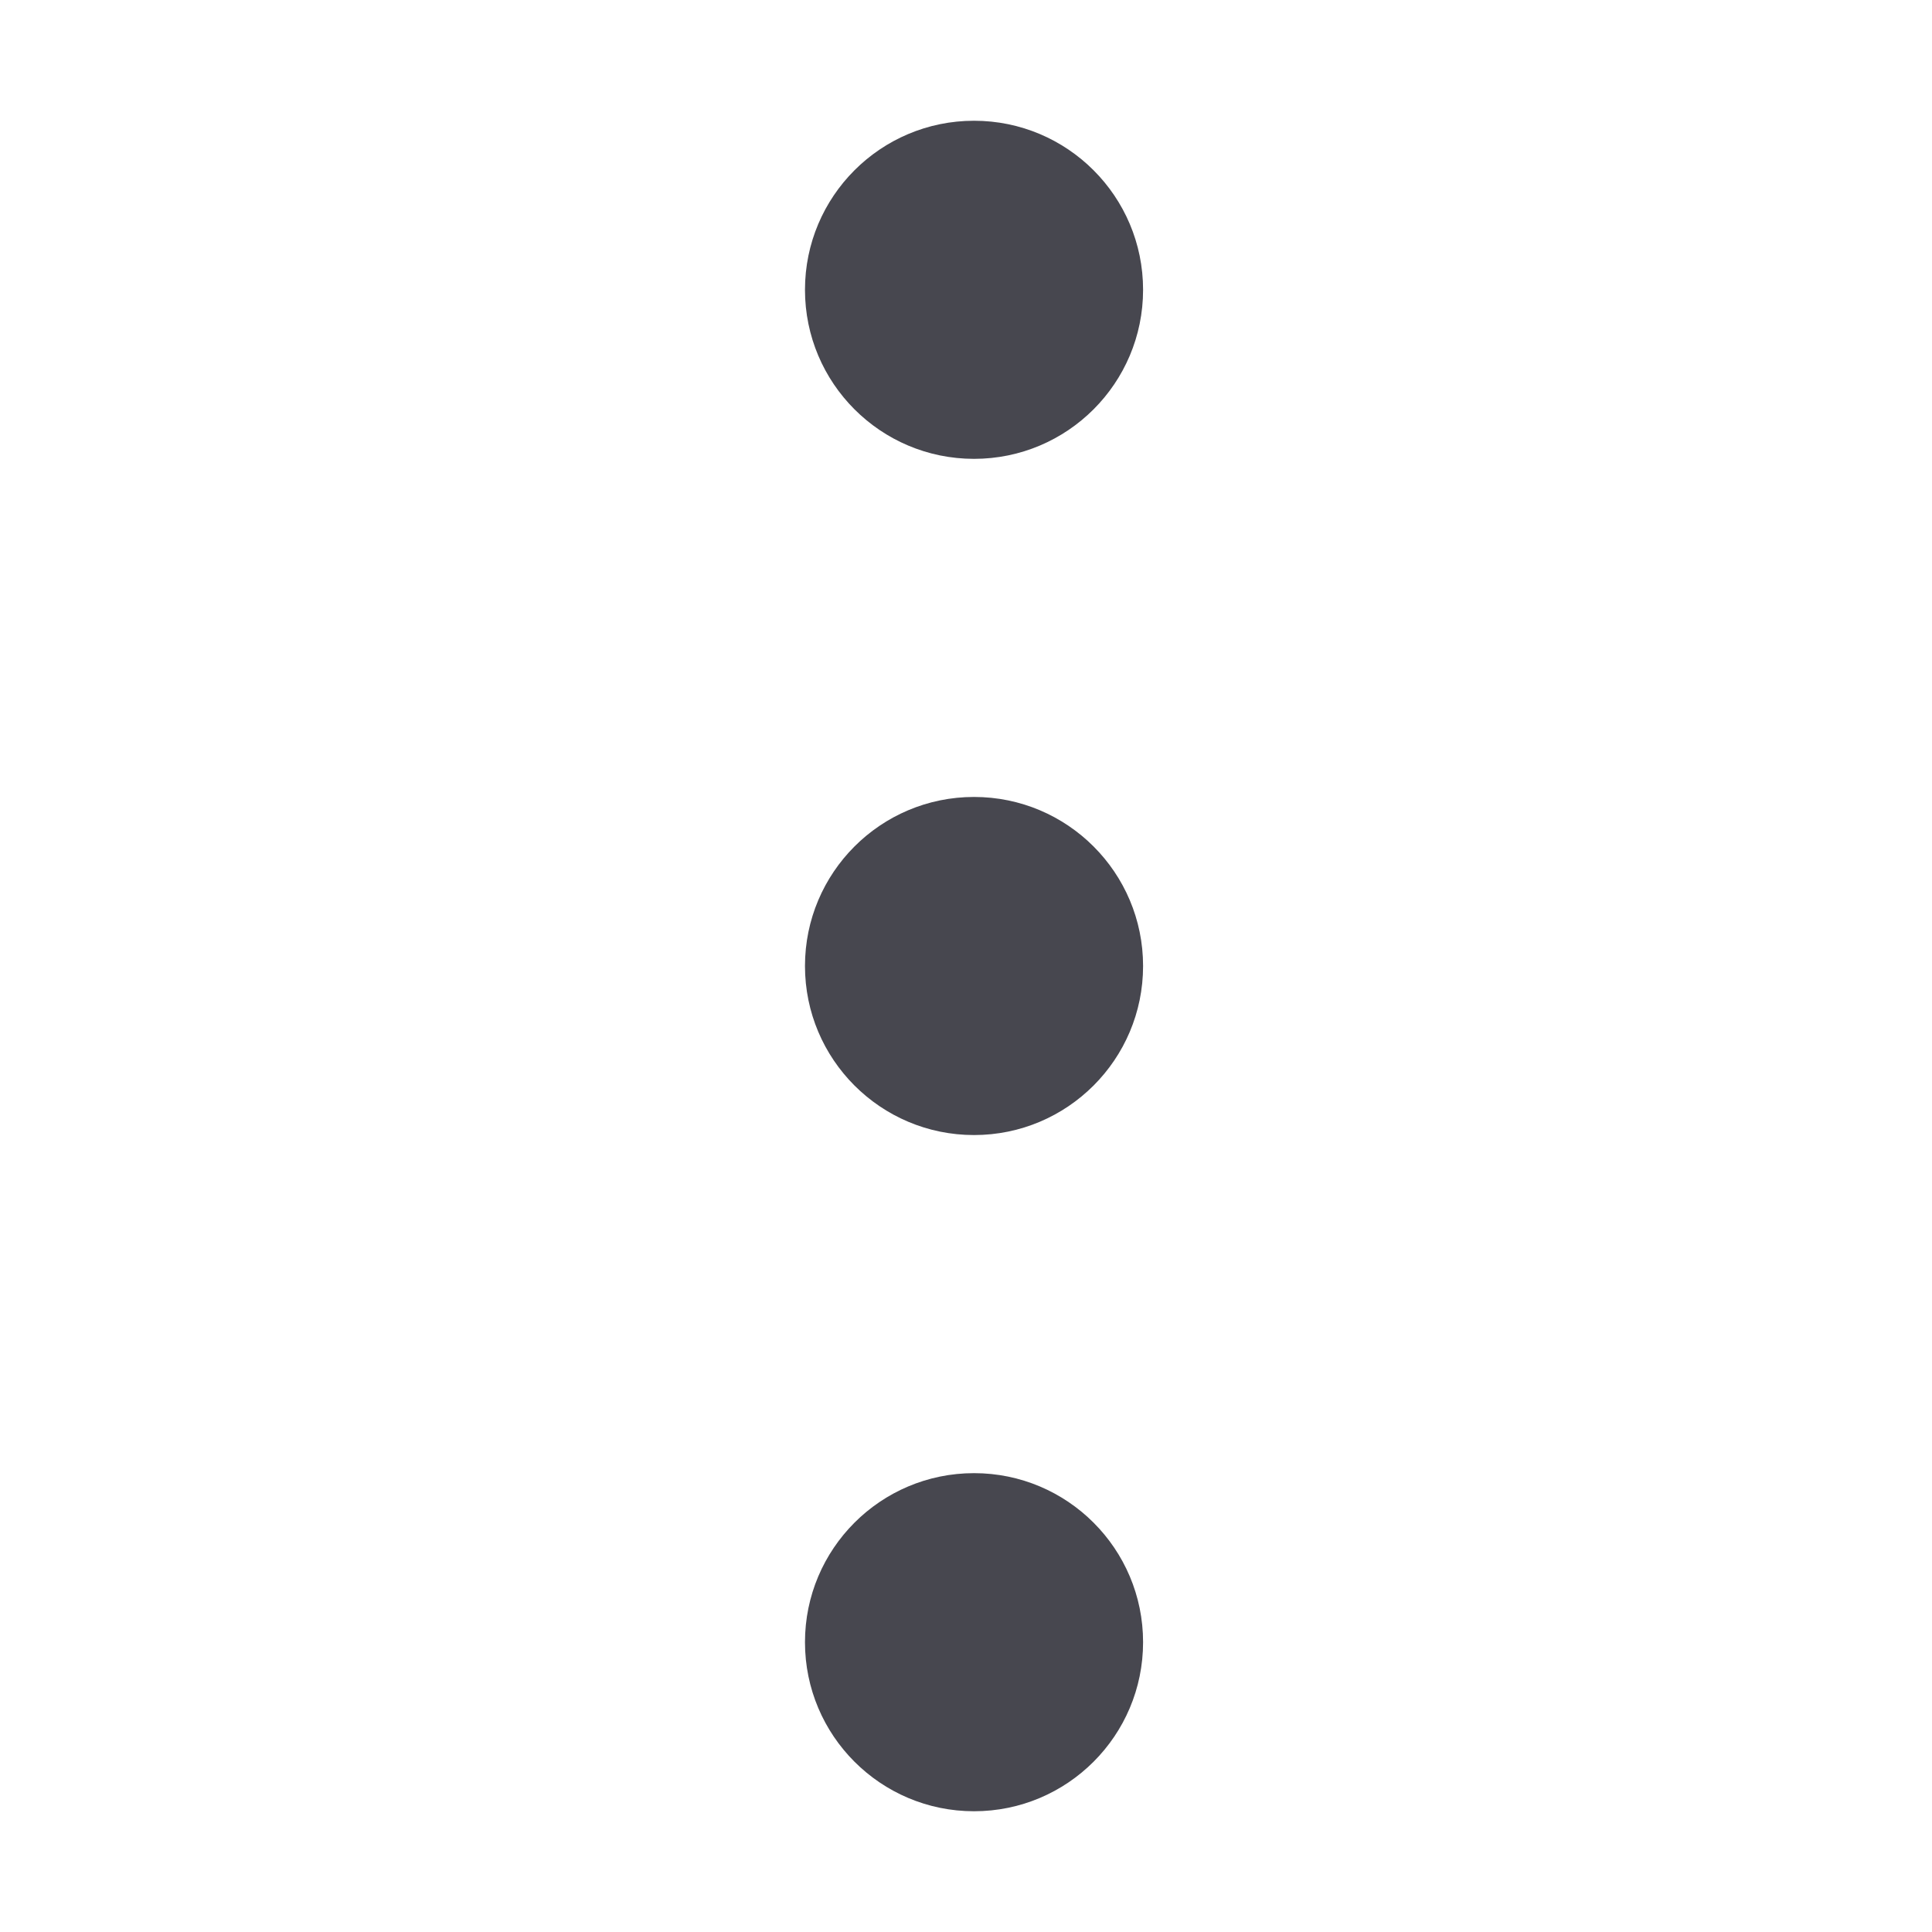
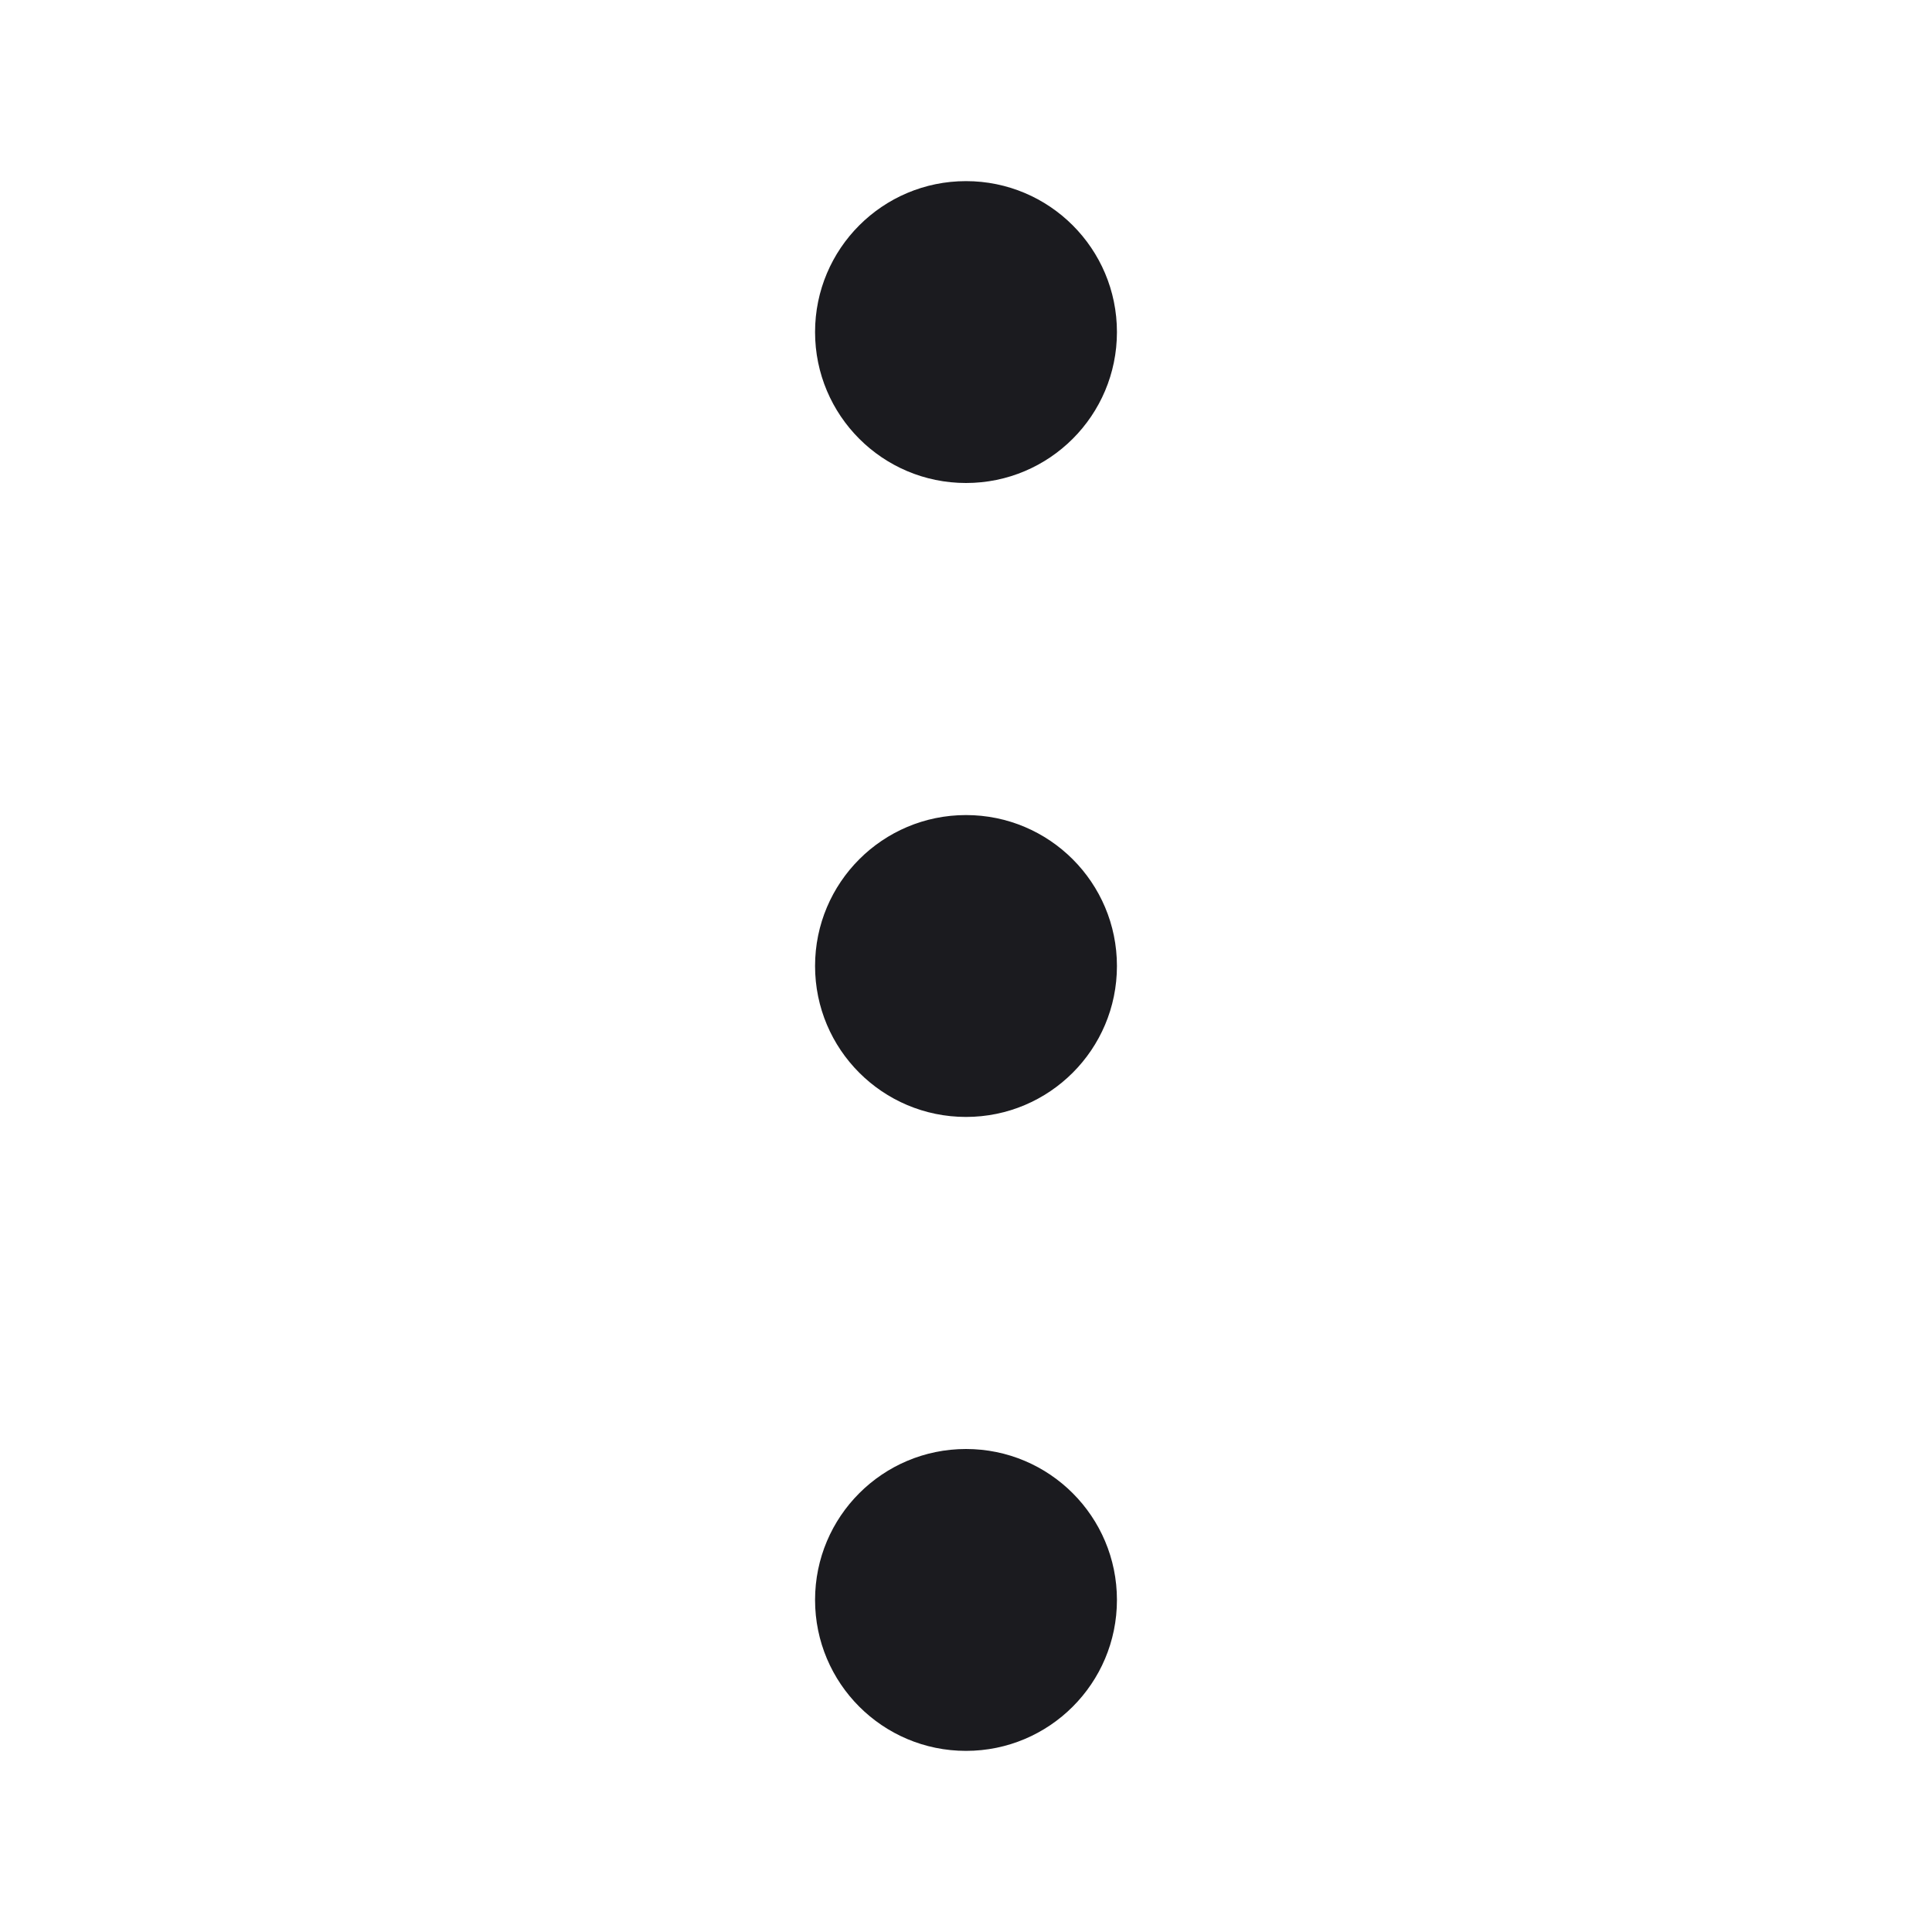
- <svg xmlns="http://www.w3.org/2000/svg" width="32" height="32" fill="none" viewBox="0 0 32 32">
-   <circle cx="16.133" cy="4.8" r="2.8" fill="#47474F" />
-   <circle cx="16.133" cy="16" r="2.8" fill="#47474F" />
-   <circle cx="16.133" cy="27.2" r="2.8" fill="#47474F" />
+ <svg xmlns="http://www.w3.org/2000/svg" width="24" height="24" viewBox="0 0 24 24" fill="none">
+   <path d="M12 6a1.875 1.875 0 1 1 0-3.75A1.875 1.875 0 0 1 12 6ZM12 13.875a1.875 1.875 0 1 1 0-3.75 1.875 1.875 0 0 1 0 3.75ZM12 21.75A1.875 1.875 0 1 1 12 18a1.875 1.875 0 0 1 0 3.75Z" fill="#1B1B1F" />
</svg>
